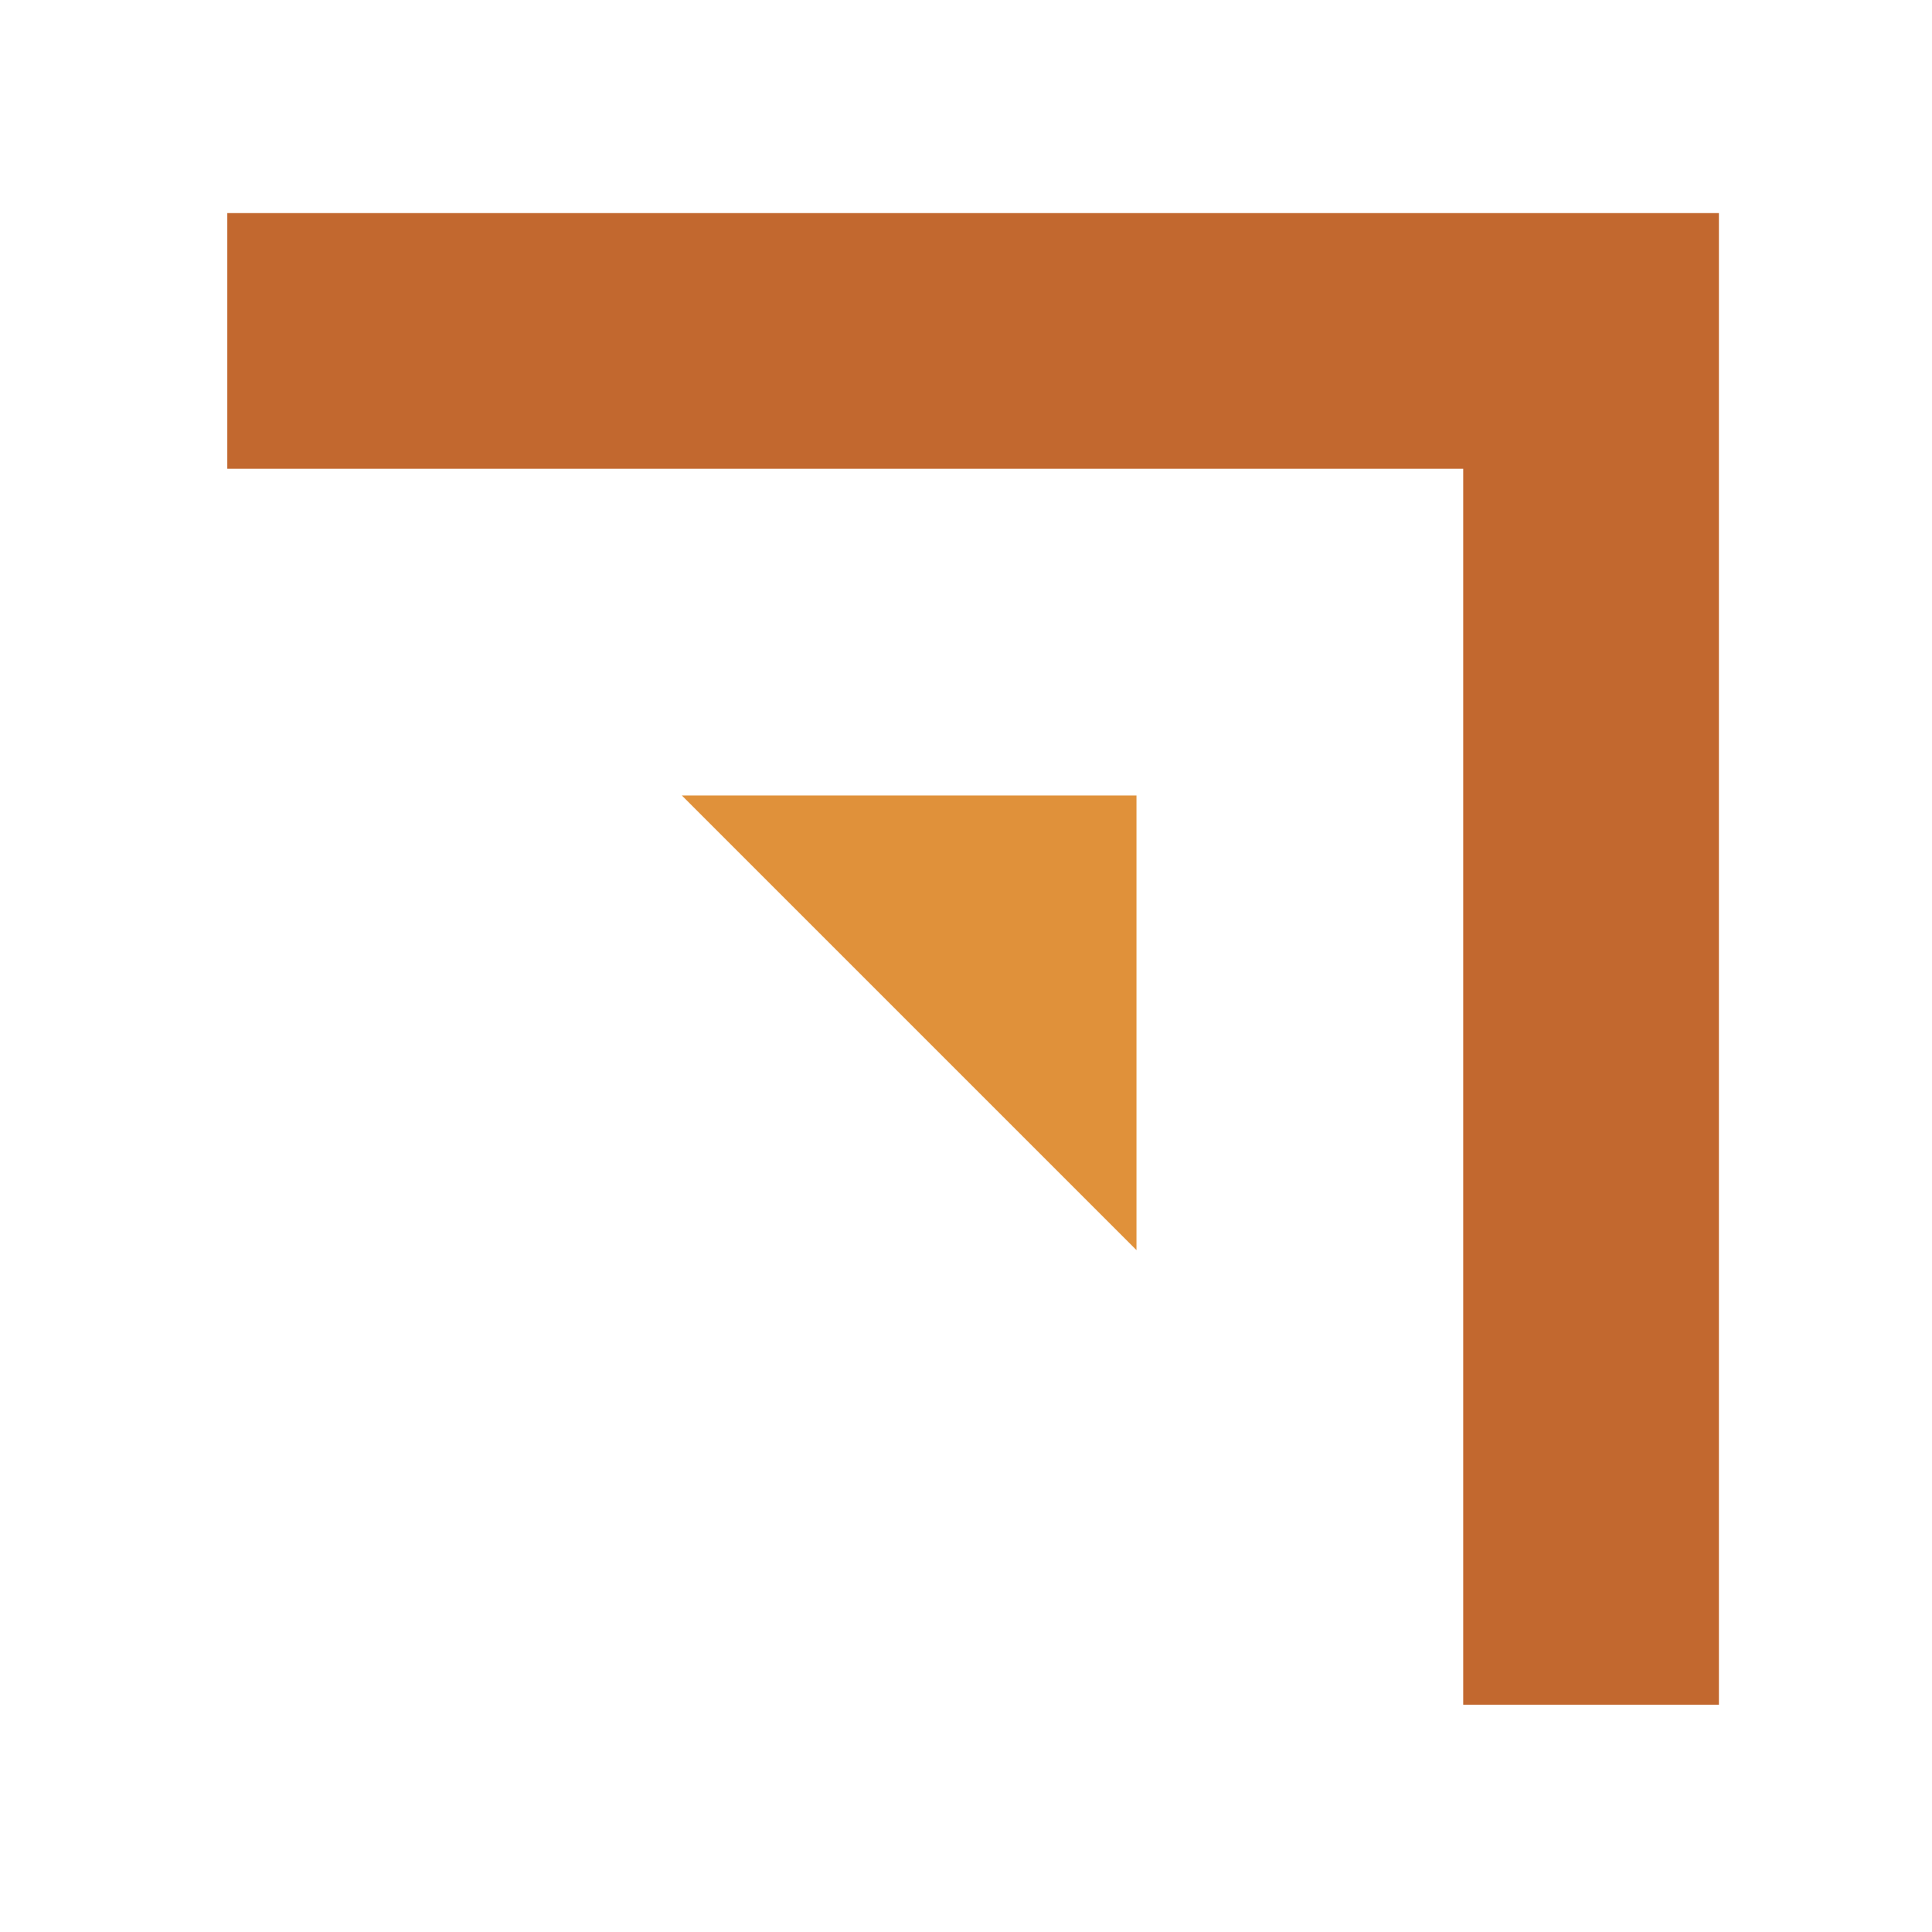
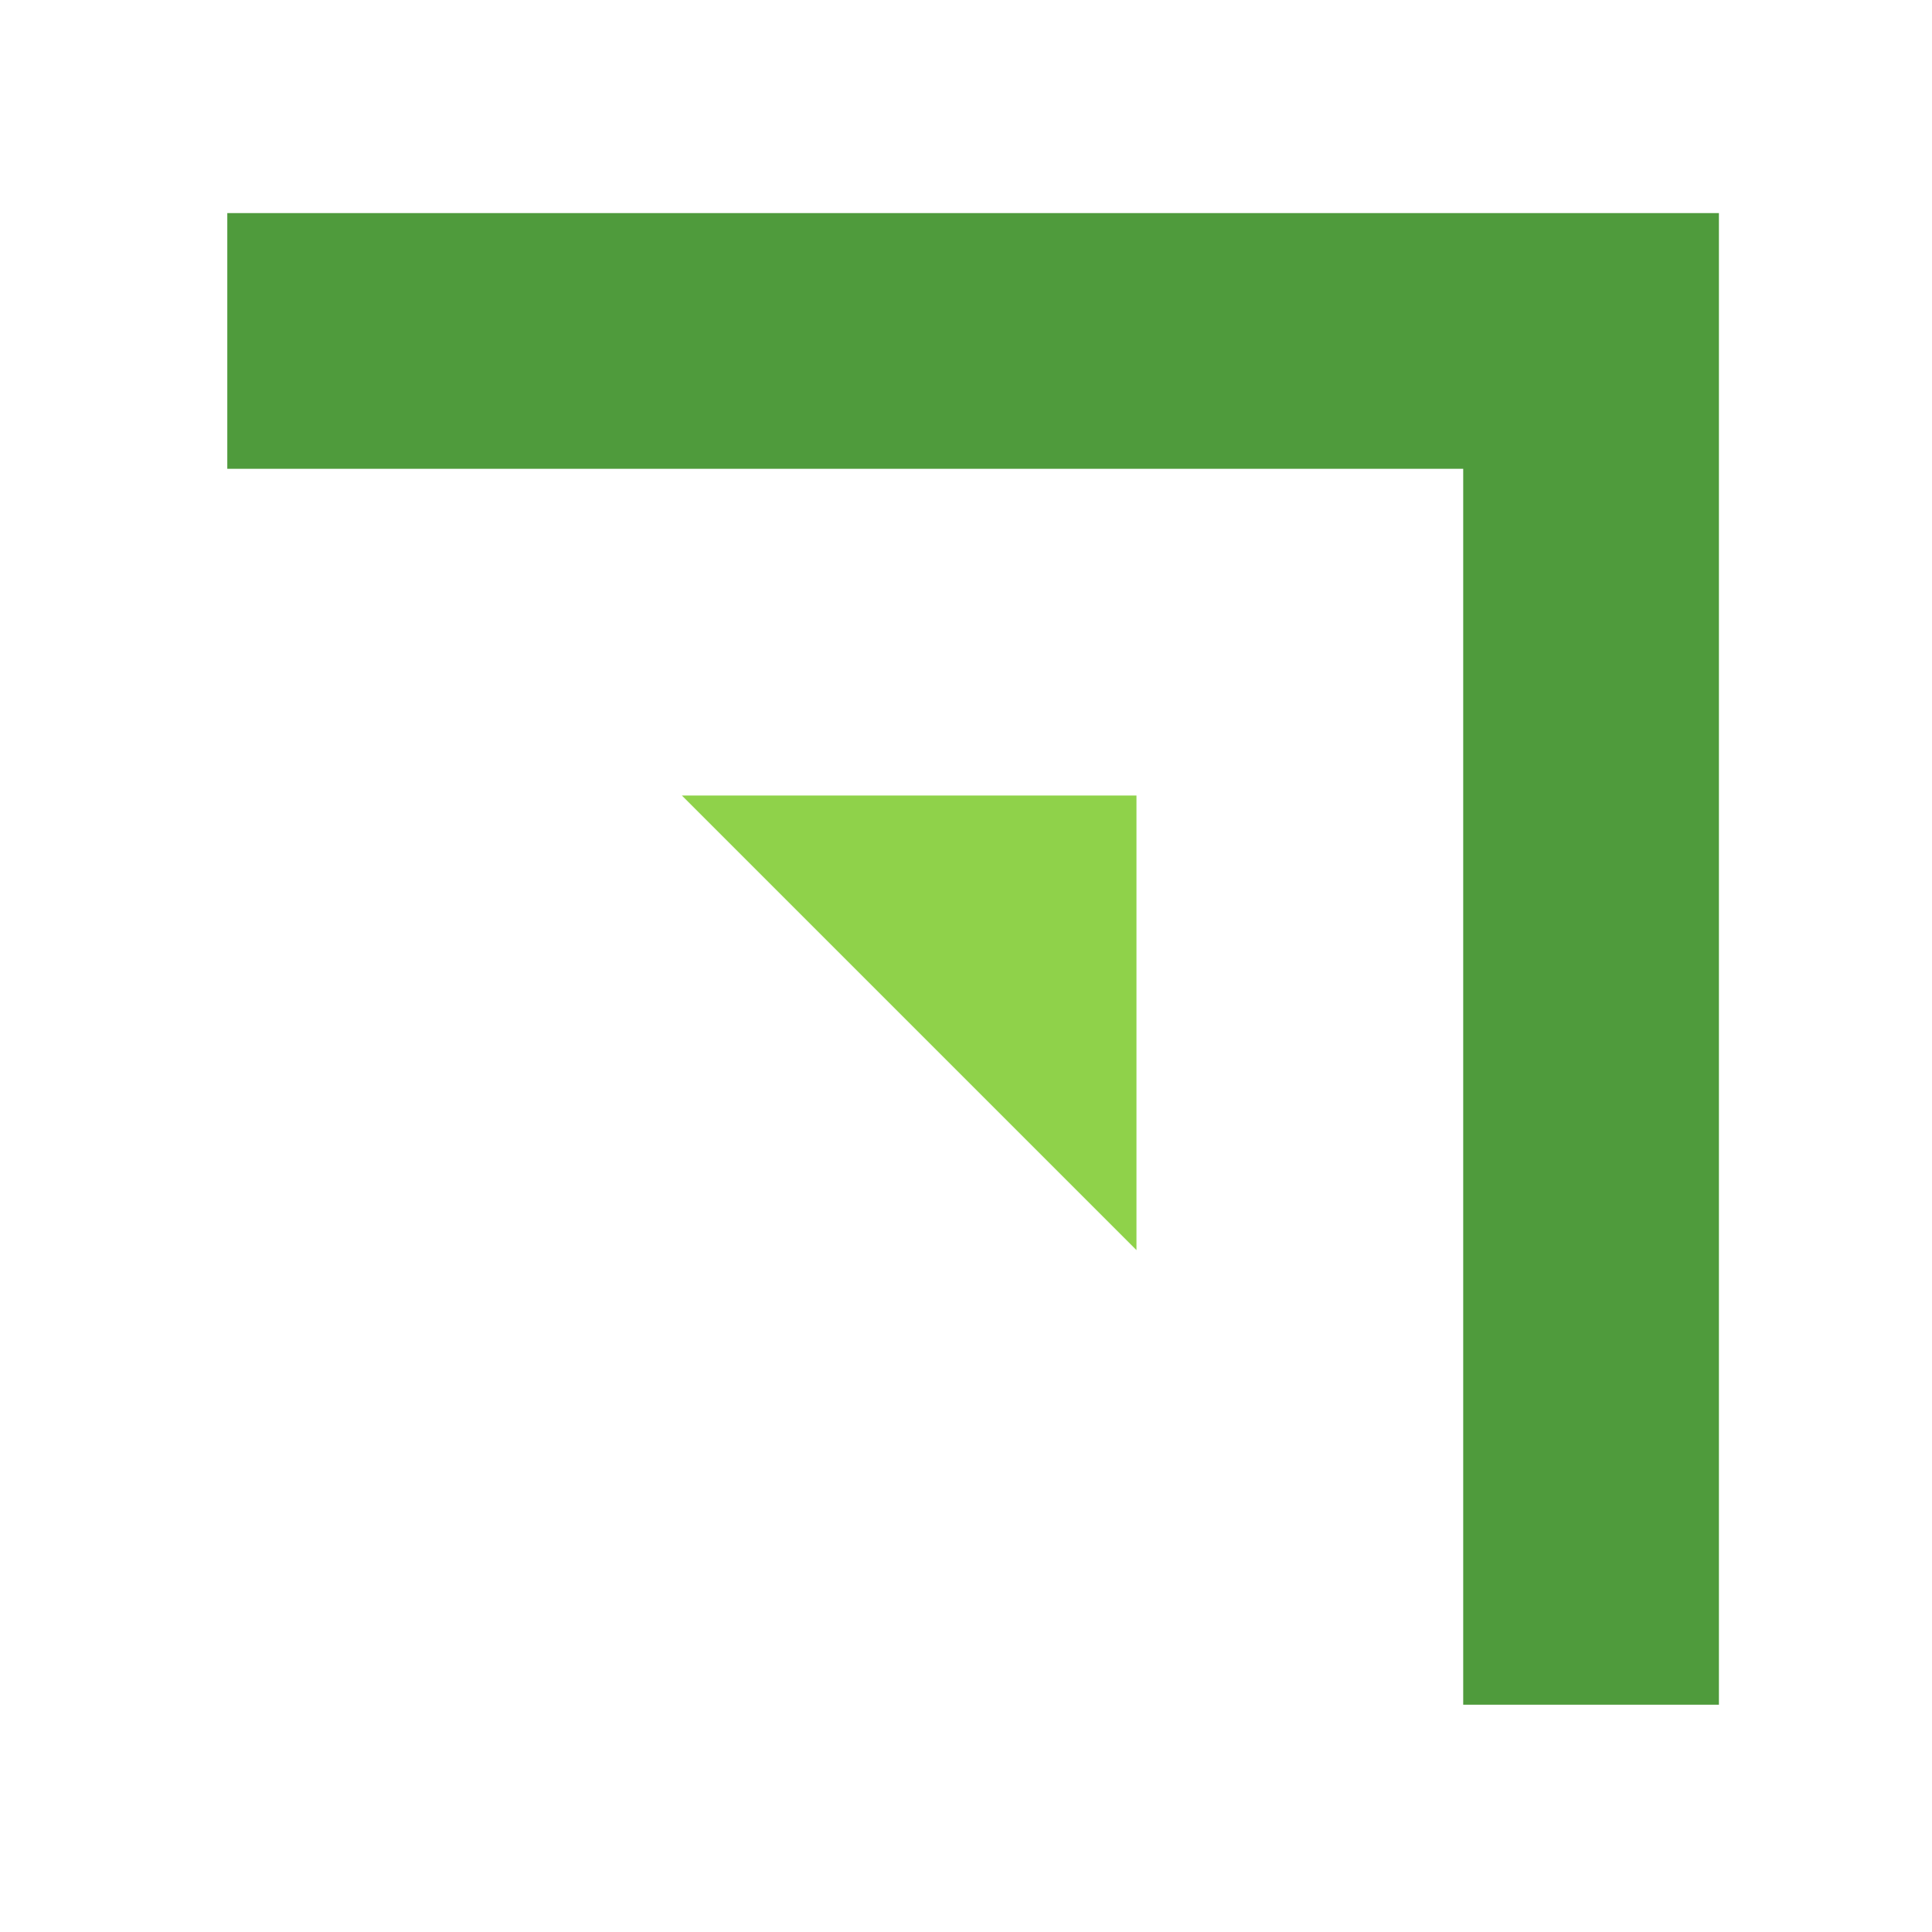
<svg xmlns="http://www.w3.org/2000/svg" viewBox="0 0 34 34" fill="none">
  <g transform="translate(34,0) scale(-1,1)">
-     <path d="M6 30 L6 6 L30 6" stroke="#c2682f" stroke-width="4.5" stroke-linejoin="miter" />
-     <path d="M14 14 L22 14 L14 22 Z" fill="#e0913a" />
+     <path d="M6 30 L6 6 L30 6" stroke="#4f9b3c" stroke-width="4.5" stroke-linejoin="miter" />
+     <path d="M14 14 L22 14 L14 22 Z" fill="#8fd24a" />
  </g>
</svg>
